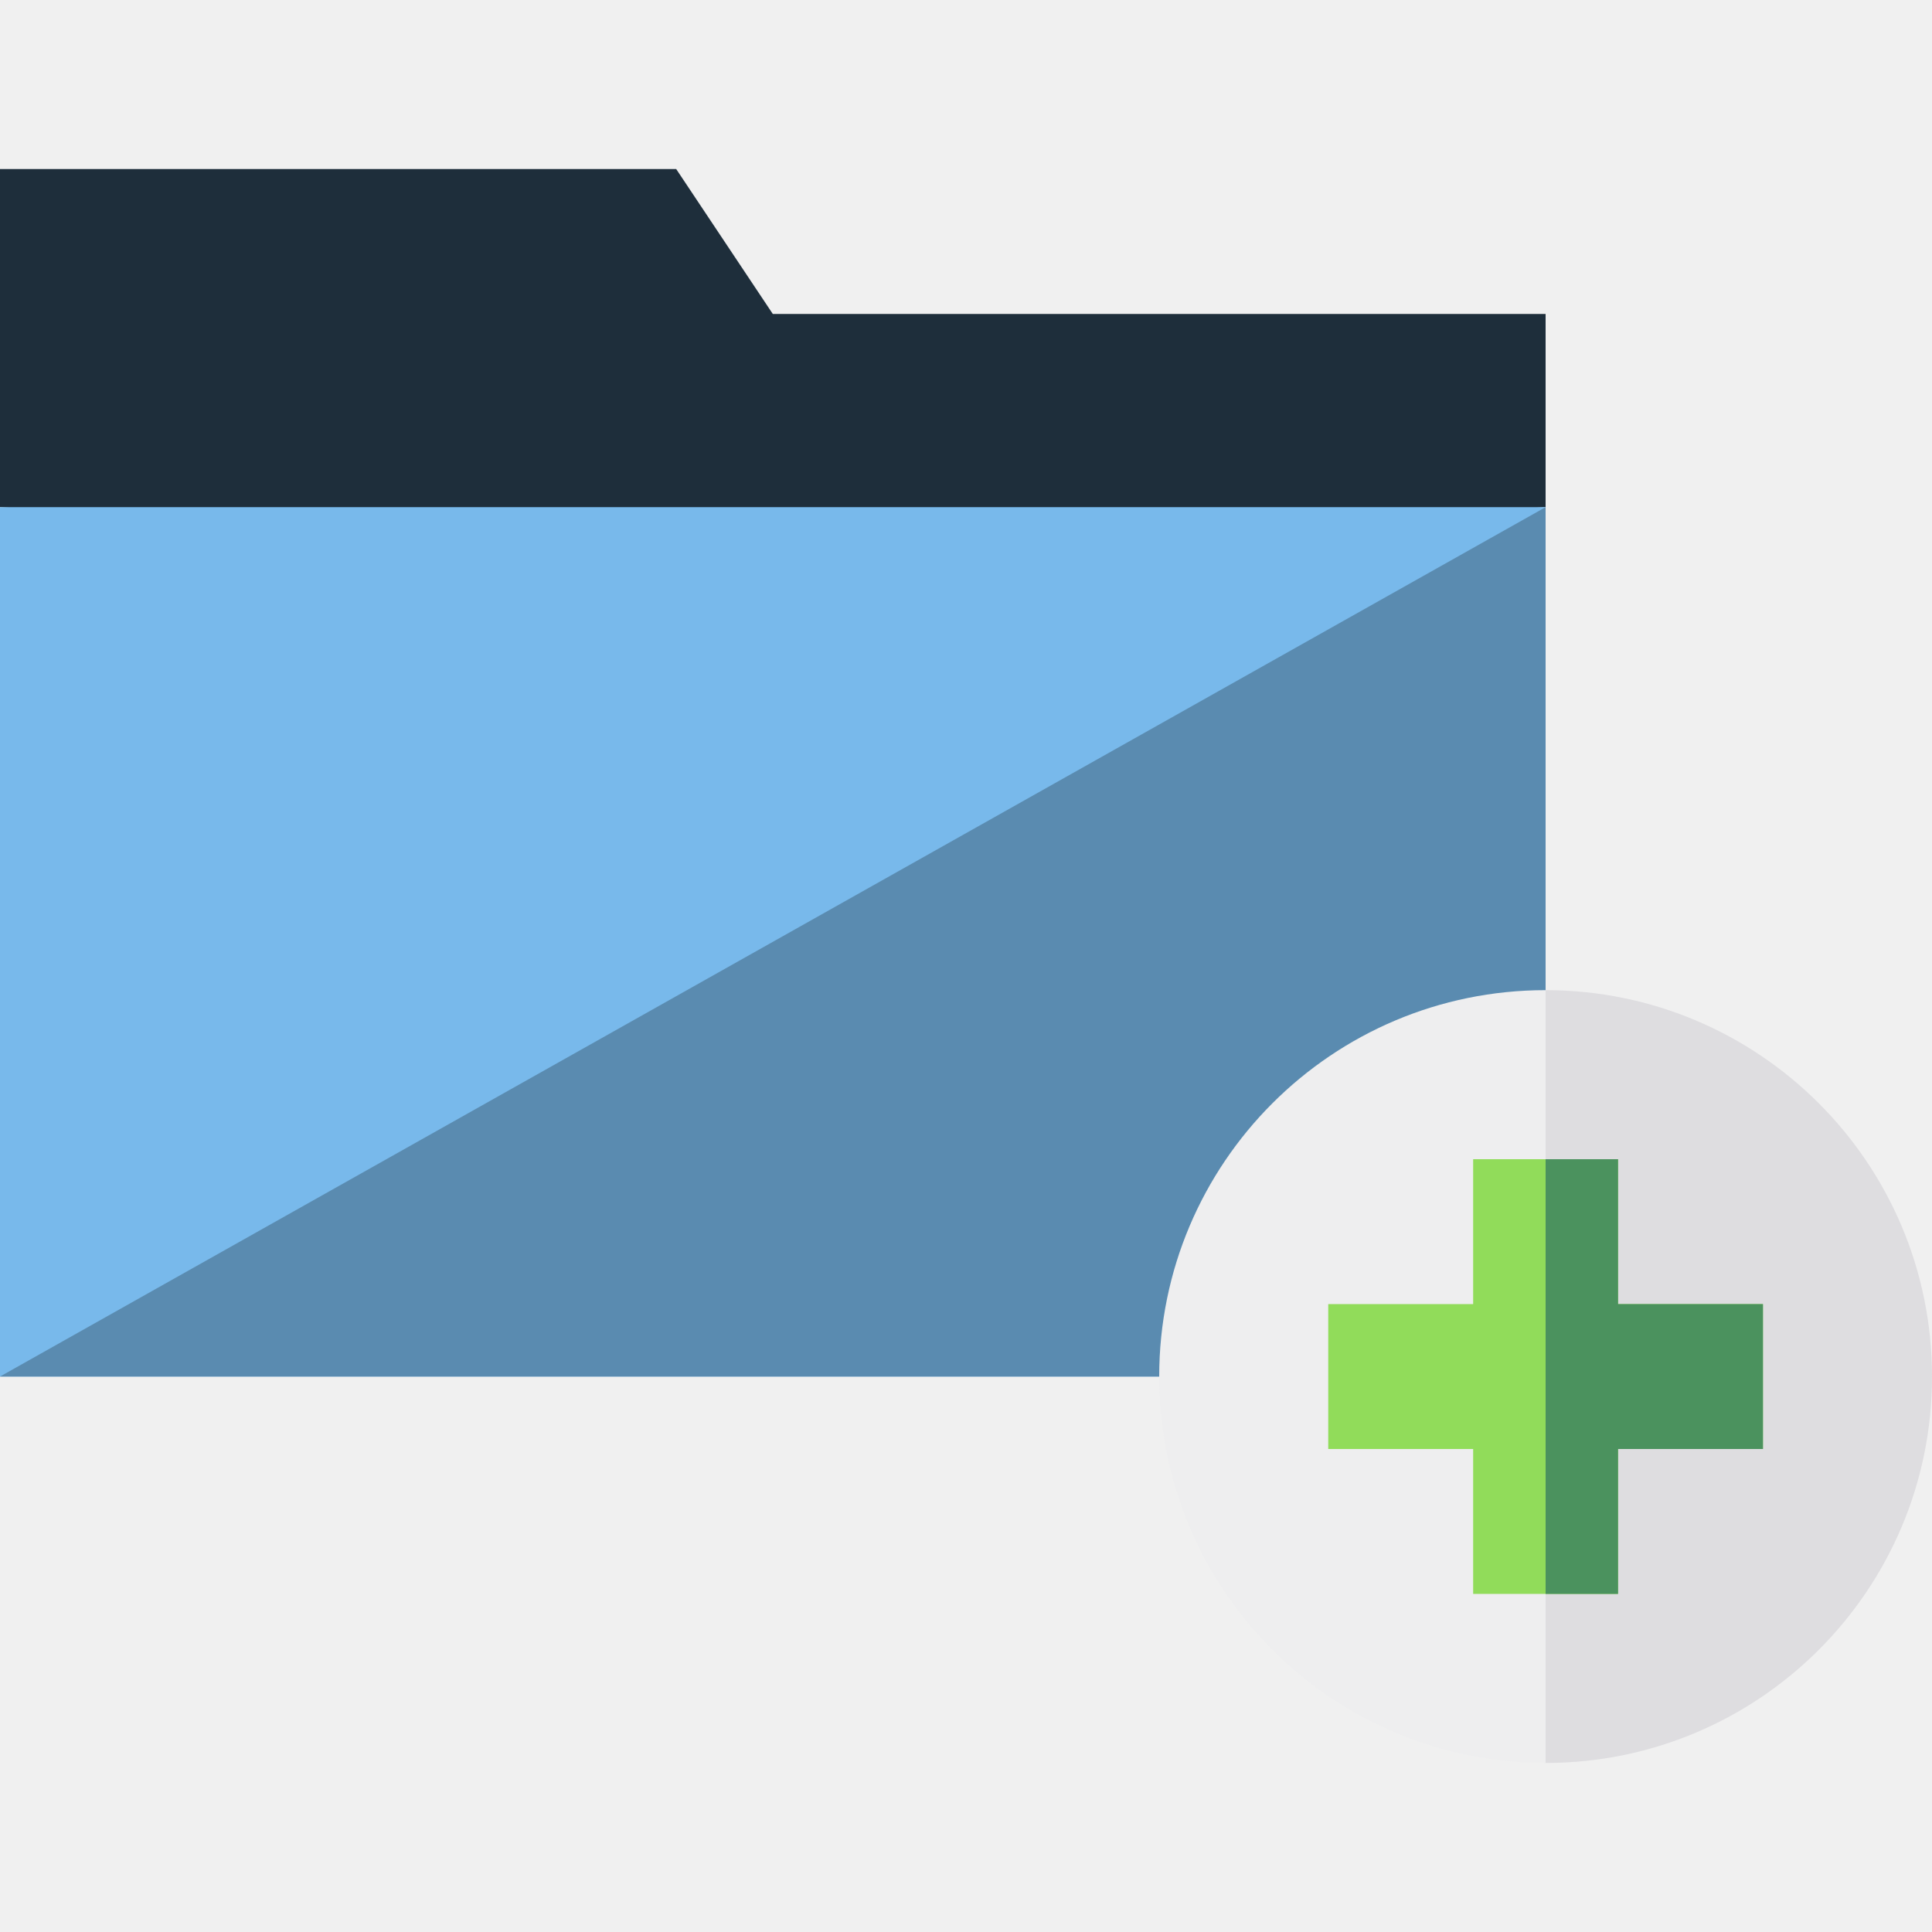
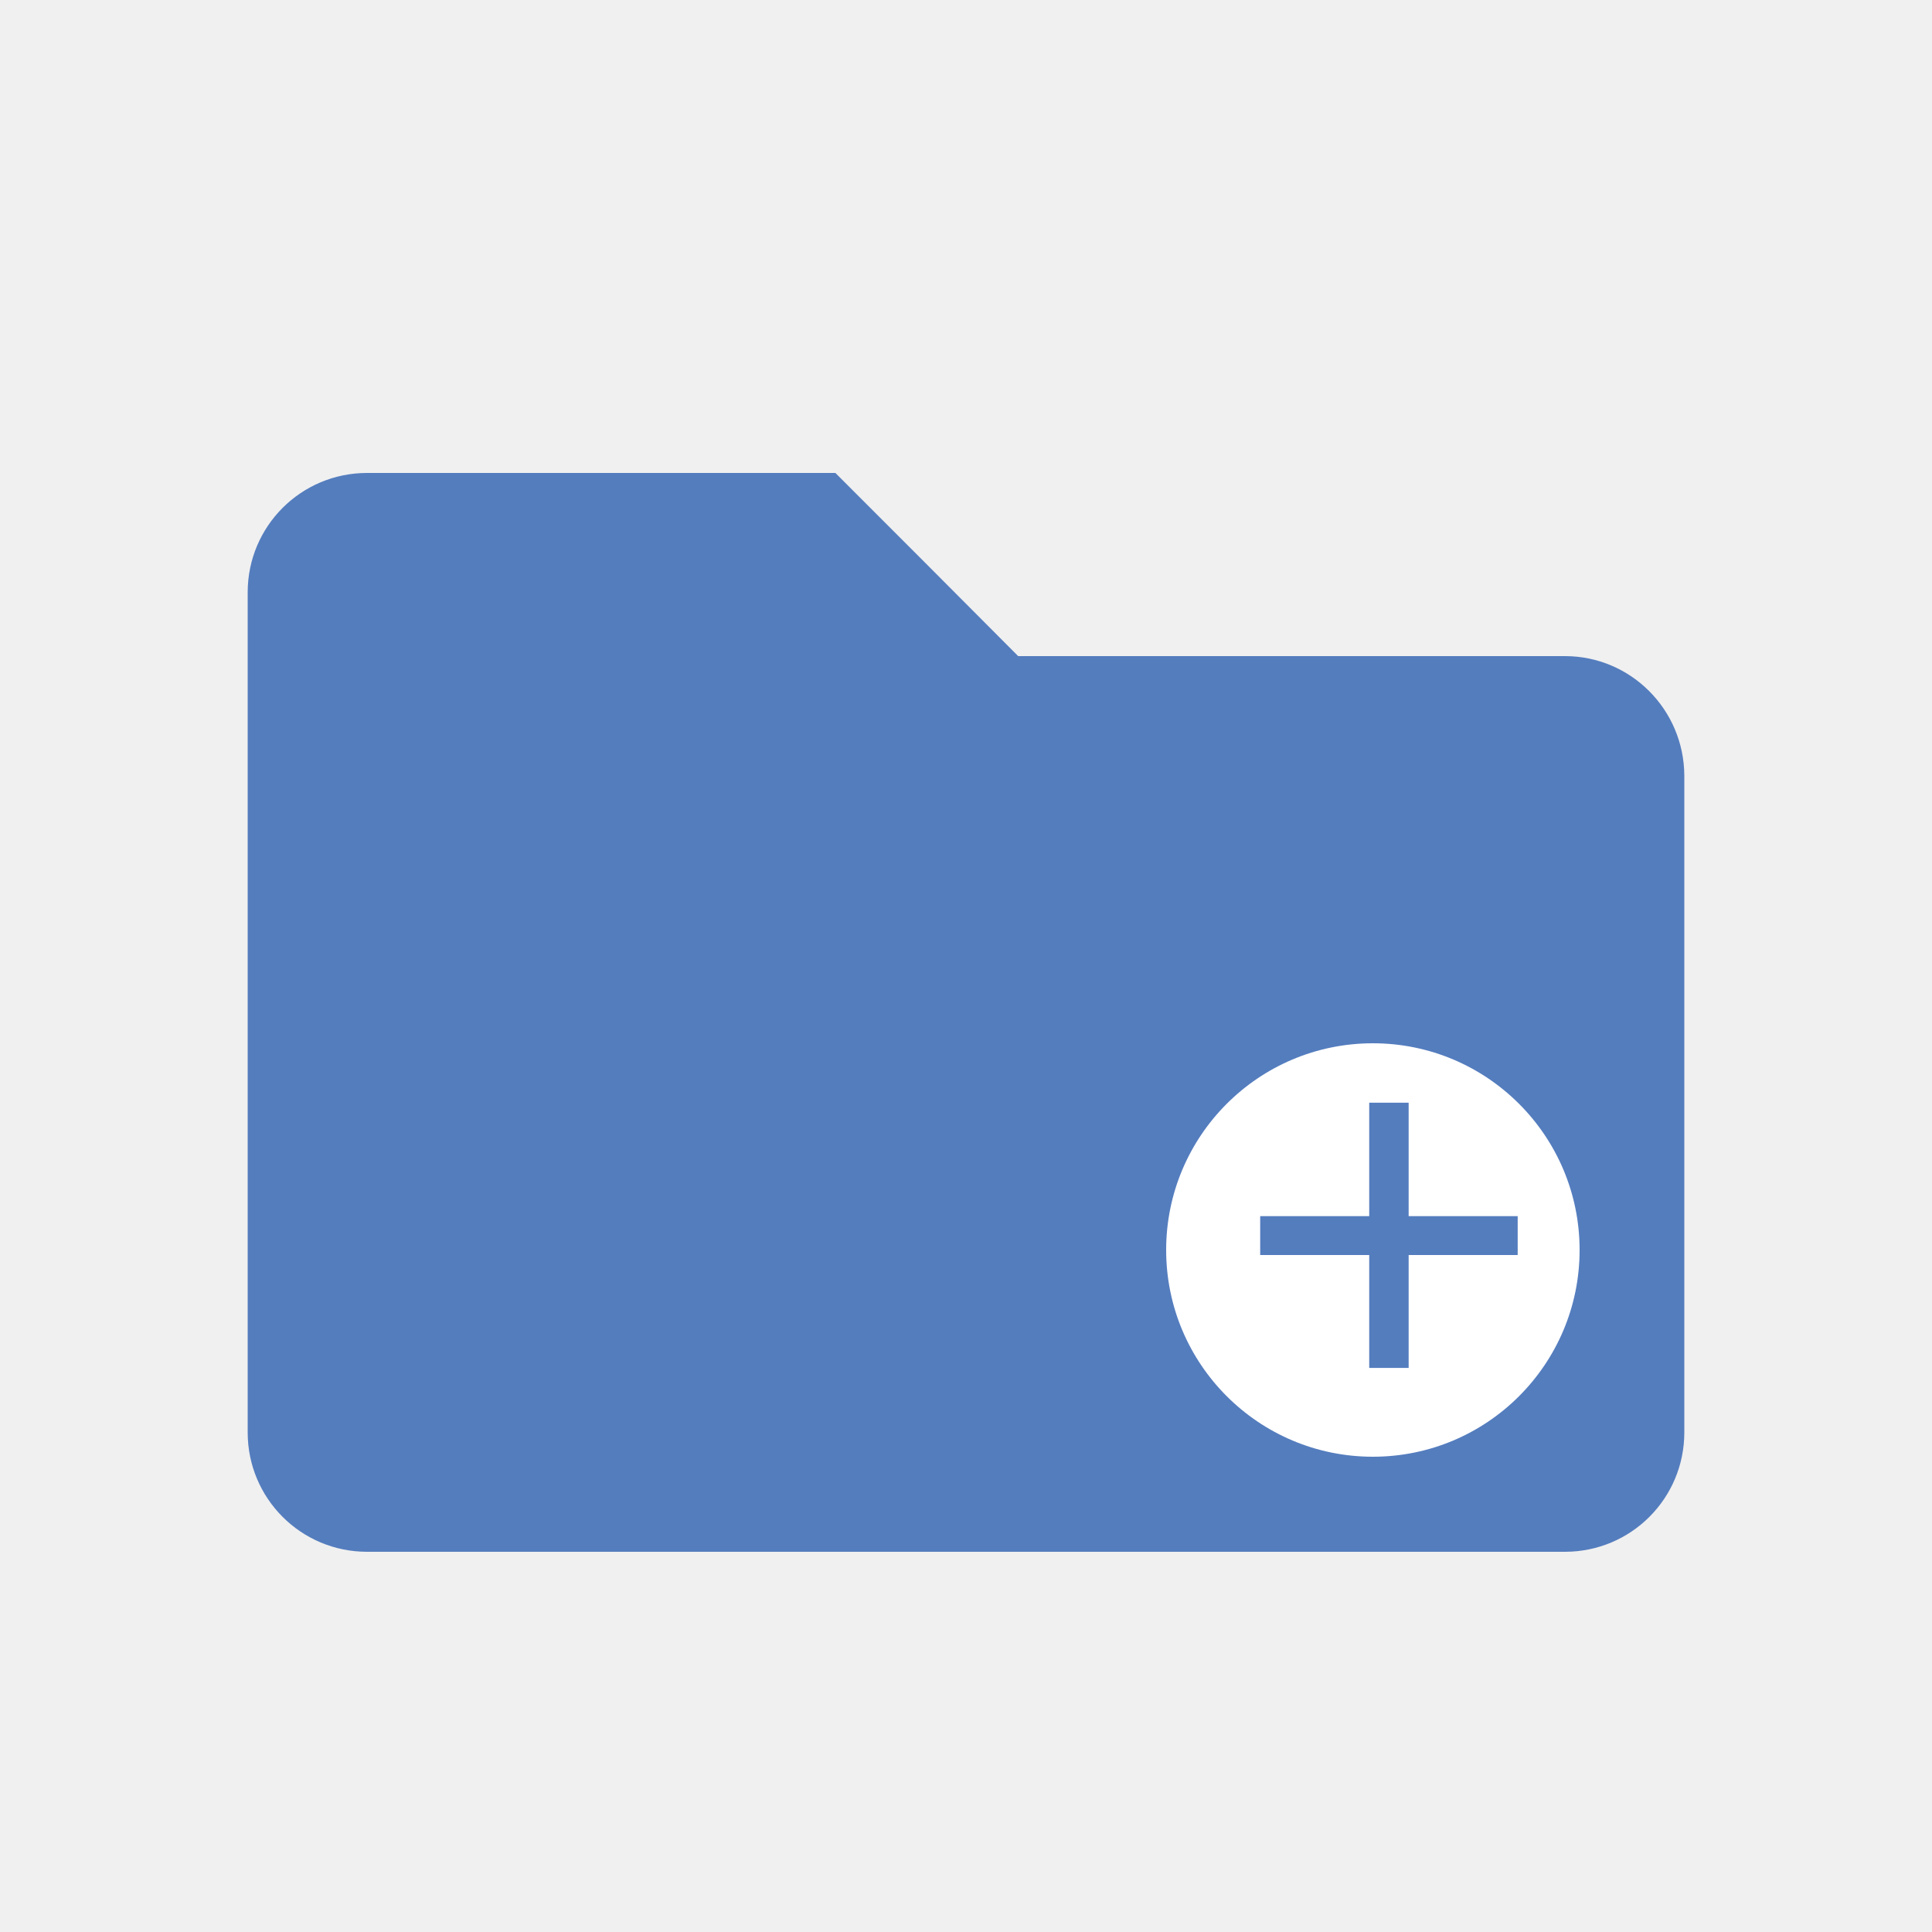
- <svg xmlns="http://www.w3.org/2000/svg" version="1.1" id="Layer_1" x="0px" y="0px" viewBox="0 0 400 400" style="enable-background:new 0 0 400 400;" xml:space="preserve">
-   <g id="XMLID_16_">
-     <polygon id="XMLID_17_" style="fill:#1E2E3B;" points="160,65 140,35 0,35 0,105 160,115 320,105 320,65  " />
-     <rect id="XMLID_18_" y="105" style="fill:#78B9EB;" width="320" height="180" />
-     <polygon id="XMLID_19_" style="fill:#5A8BB0;" points="320,285 0,285 320,105  " />
-     <g id="XMLID_20_">
-       <circle id="XMLID_61_" style="fill:#EEEEEF;" cx="320" cy="285" r="80" />
-       <path id="XMLID_60_" style="fill:#DEDDE0;" d="M320,205c44.183,0,80,35.817,80,80s-35.817,80-80,80" />
-     </g>
-     <polygon id="XMLID_58_" style="fill:#91DC5A;" points="365,300 365,270 335,270 335,240 305,240 305,270 275,270 275,300 305,300    305,330 335,330 335,300  " />
-     <polygon id="XMLID_21_" style="fill:#4B925E;" points="335,270 335,240 320,240 320,330 335,330 335,300 365,300 365,270  " />
+ <svg xmlns="http://www.w3.org/2000/svg" version="1.1" id="Capa_1" x="0px" y="0px" viewBox="0 0 500 500" style="enable-background:new 0 0 500 500;" xml:space="preserve">
+   <style type="text/css">
+ 	.st0{fill:#FFFFFF;stroke:#B2B2B2;stroke-width:4;stroke-miterlimit:10;}
+ 	.st1{fill:#FFFFFF;}
+ 	.st2{fill:#C6C6C6;}
+ 	.st3{fill:#4EB056;}
+ 	.st4{fill:#009FE3;}
+ 	.st5{fill:#E94E1B;}
+ 	.st6{fill:#DC3336;}
+ 	.st7{fill:#FFFFFF;stroke:#FFFFFF;stroke-width:5.55;stroke-miterlimit:10;}
+ 	.st8{fill:#F4C312;}
+ 	.st9{fill:#E71D73;}
+ 	.st10{fill:#547DBE;}
+ 	.st11{fill:#EDEDED;}
+ 	.st12{fill:#DADADA;}
+ 	.st13{clip-path:url(#SVGID_2_);fill:#DADADA;}
+ 	.st14{clip-path:url(#SVGID_4_);fill:#DADADA;}
+ 	.st15{fill:#8085C0;}
+ 	.st16{fill:#BE1622;}
+ 	.st17{clip-path:url(#SVGID_6_);fill:#DADADA;}
+ 	.st18{clip-path:url(#SVGID_8_);fill:#DADADA;}
+ 	.st19{clip-path:url(#SVGID_10_);fill:#DADADA;}
+ 	.st20{clip-path:url(#SVGID_12_);fill:#DADADA;}
+ 	.st21{clip-path:url(#SVGID_14_);fill:#DADADA;}
+ 	.st22{clip-path:url(#SVGID_16_);fill:#DADADA;}
+ 	.st23{fill:#C6C6C6;stroke:#C6C6C6;stroke-width:3;stroke-miterlimit:10;}
+ 	.st24{clip-path:url(#SVGID_18_);fill:#DADADA;}
+ 	.st25{fill:#4EB056;stroke:#4EB056;stroke-width:3;stroke-miterlimit:10;}
+ 	.st26{clip-path:url(#SVGID_20_);fill:#DADADA;}
+ 	.st27{clip-path:url(#SVGID_22_);fill:#DADADA;}
+ 	.st28{clip-path:url(#SVGID_24_);fill:#DADADA;}
+ 	.st29{fill:#006633;}
+ 	.st30{fill:#2D2E83;}
+ 	.st31{opacity:0.7;}
+ 	.st32{opacity:0.5;}
+ 	.st33{opacity:0.3;}
+ 	.st34{opacity:0.1;}
+ 	.st35{fill:#FFFFFF;stroke:#FFFFFF;stroke-width:5;stroke-miterlimit:10;}
+ 	.st36{fill:none;stroke:#FFFFFF;stroke-width:18.904;stroke-miterlimit:10;}
+ 	.st37{fill:none;stroke:#FFFFFF;stroke-width:18.682;stroke-linecap:round;stroke-linejoin:round;stroke-miterlimit:10;}
+ 	.st38{fill:#7D4E24;}
+ 	.st39{clip-path:url(#SVGID_26_);}
+ 	.st40{fill:#B5212E;}
+ 	.st41{fill:#F3C327;}
+ 	.st42{fill:none;}
+ 	.st43{clip-path:url(#SVGID_28_);}
+ 	.st44{clip-path:url(#SVGID_30_);}
+ 	.st45{fill:#BE2138;}
+ 	.st46{fill:#2B3175;}
+ 	.st47{font-family:'ArgentumSans-Bold';}
+ 	.st48{font-size:141.79px;}
+ </style>
+   <path class="st10" d="M405,169.8H263.5c-15.2-15.3-33.1-33.2-47.3-47.4H95c-17.1,0-30.9,13.8-30.9,30.9v47.4v122.6v47.4  c0,17.1,13.8,30.9,30.9,30.9H405c17.1,0,30.9-13.8,30.9-30.9v-47.4v-111v-11.6C435.8,183.6,422,169.8,405,169.8z" />
+   <circle class="st1" cx="355.3" cy="323.5" r="53.5" />
+   <g>
+     <text transform="matrix(1 0 0 1 319.041 369.7521)" class="st10 st47 st48">+</text>
  </g>
-   <g>
- </g>
-   <g>
- </g>
-   <g>
- </g>
-   <g>
- </g>
-   <g>
- </g>
-   <g>
- </g>
-   <g>
- </g>
-   <g>
- </g>
-   <g>
- </g>
-   <g>
- </g>
-   <g>
- </g>
-   <g>
- </g>
-   <g>
- </g>
-   <g>
- </g>
-   <g>
- </g>
</svg>
